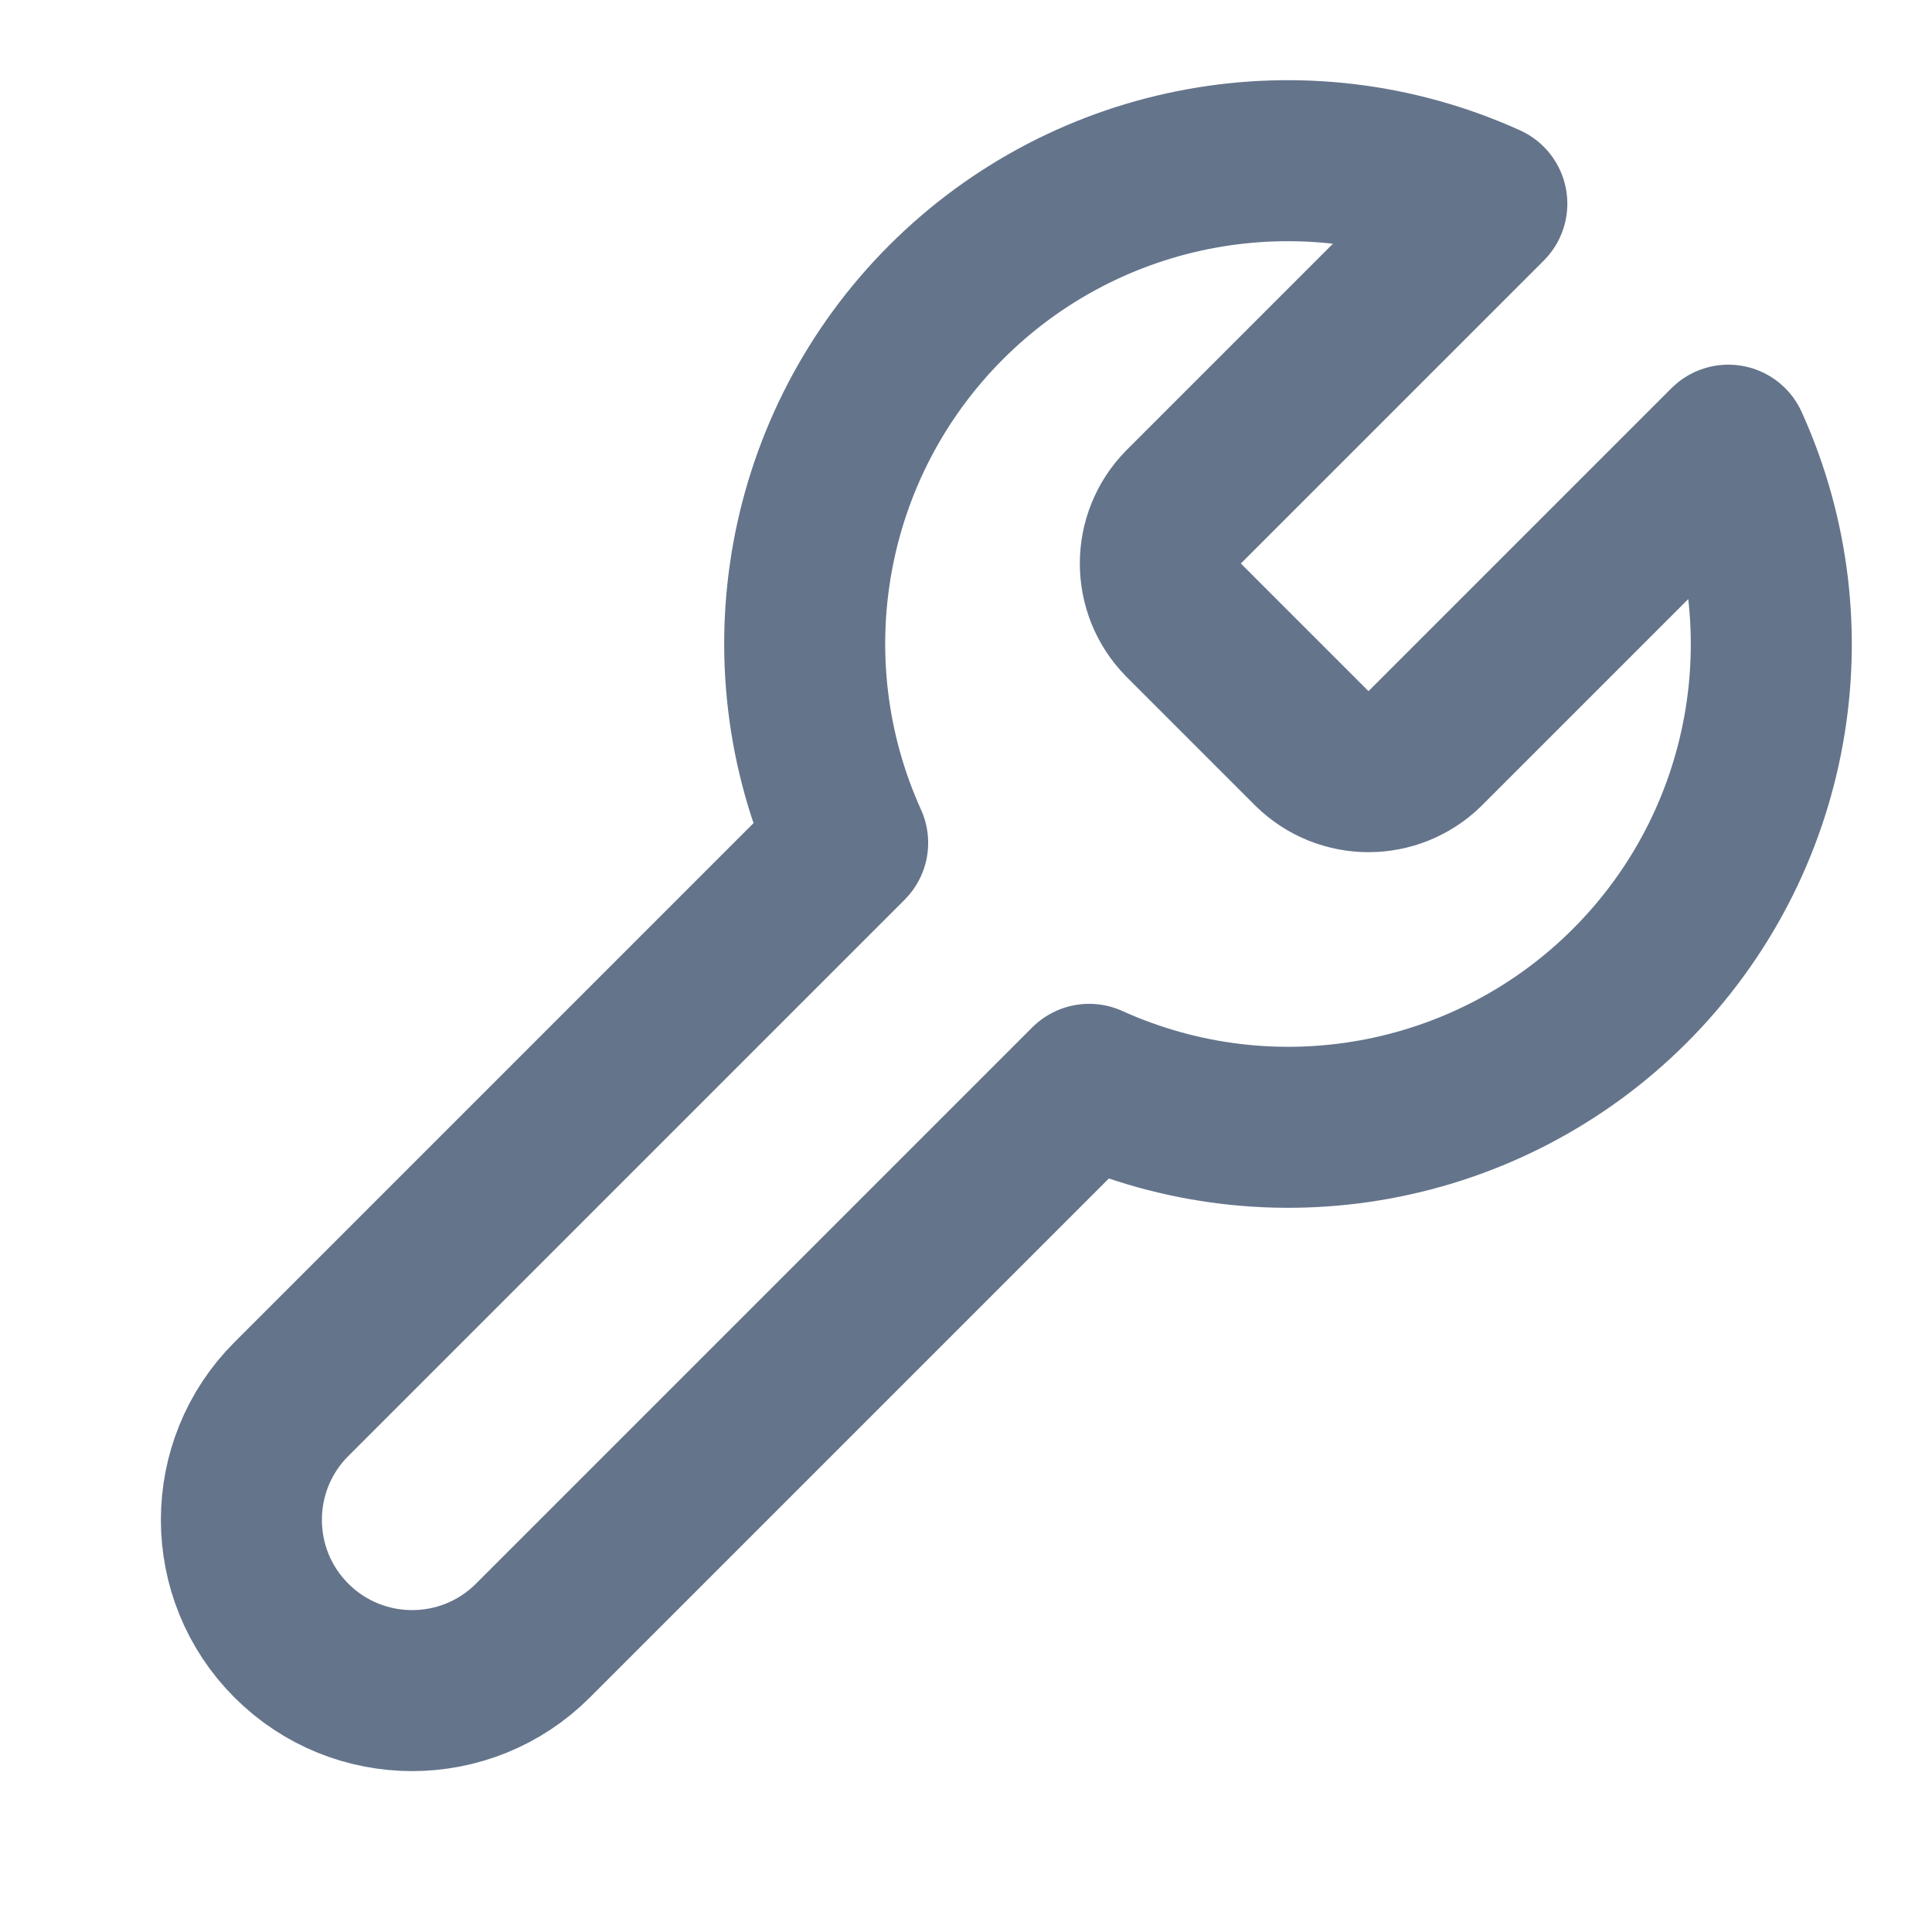
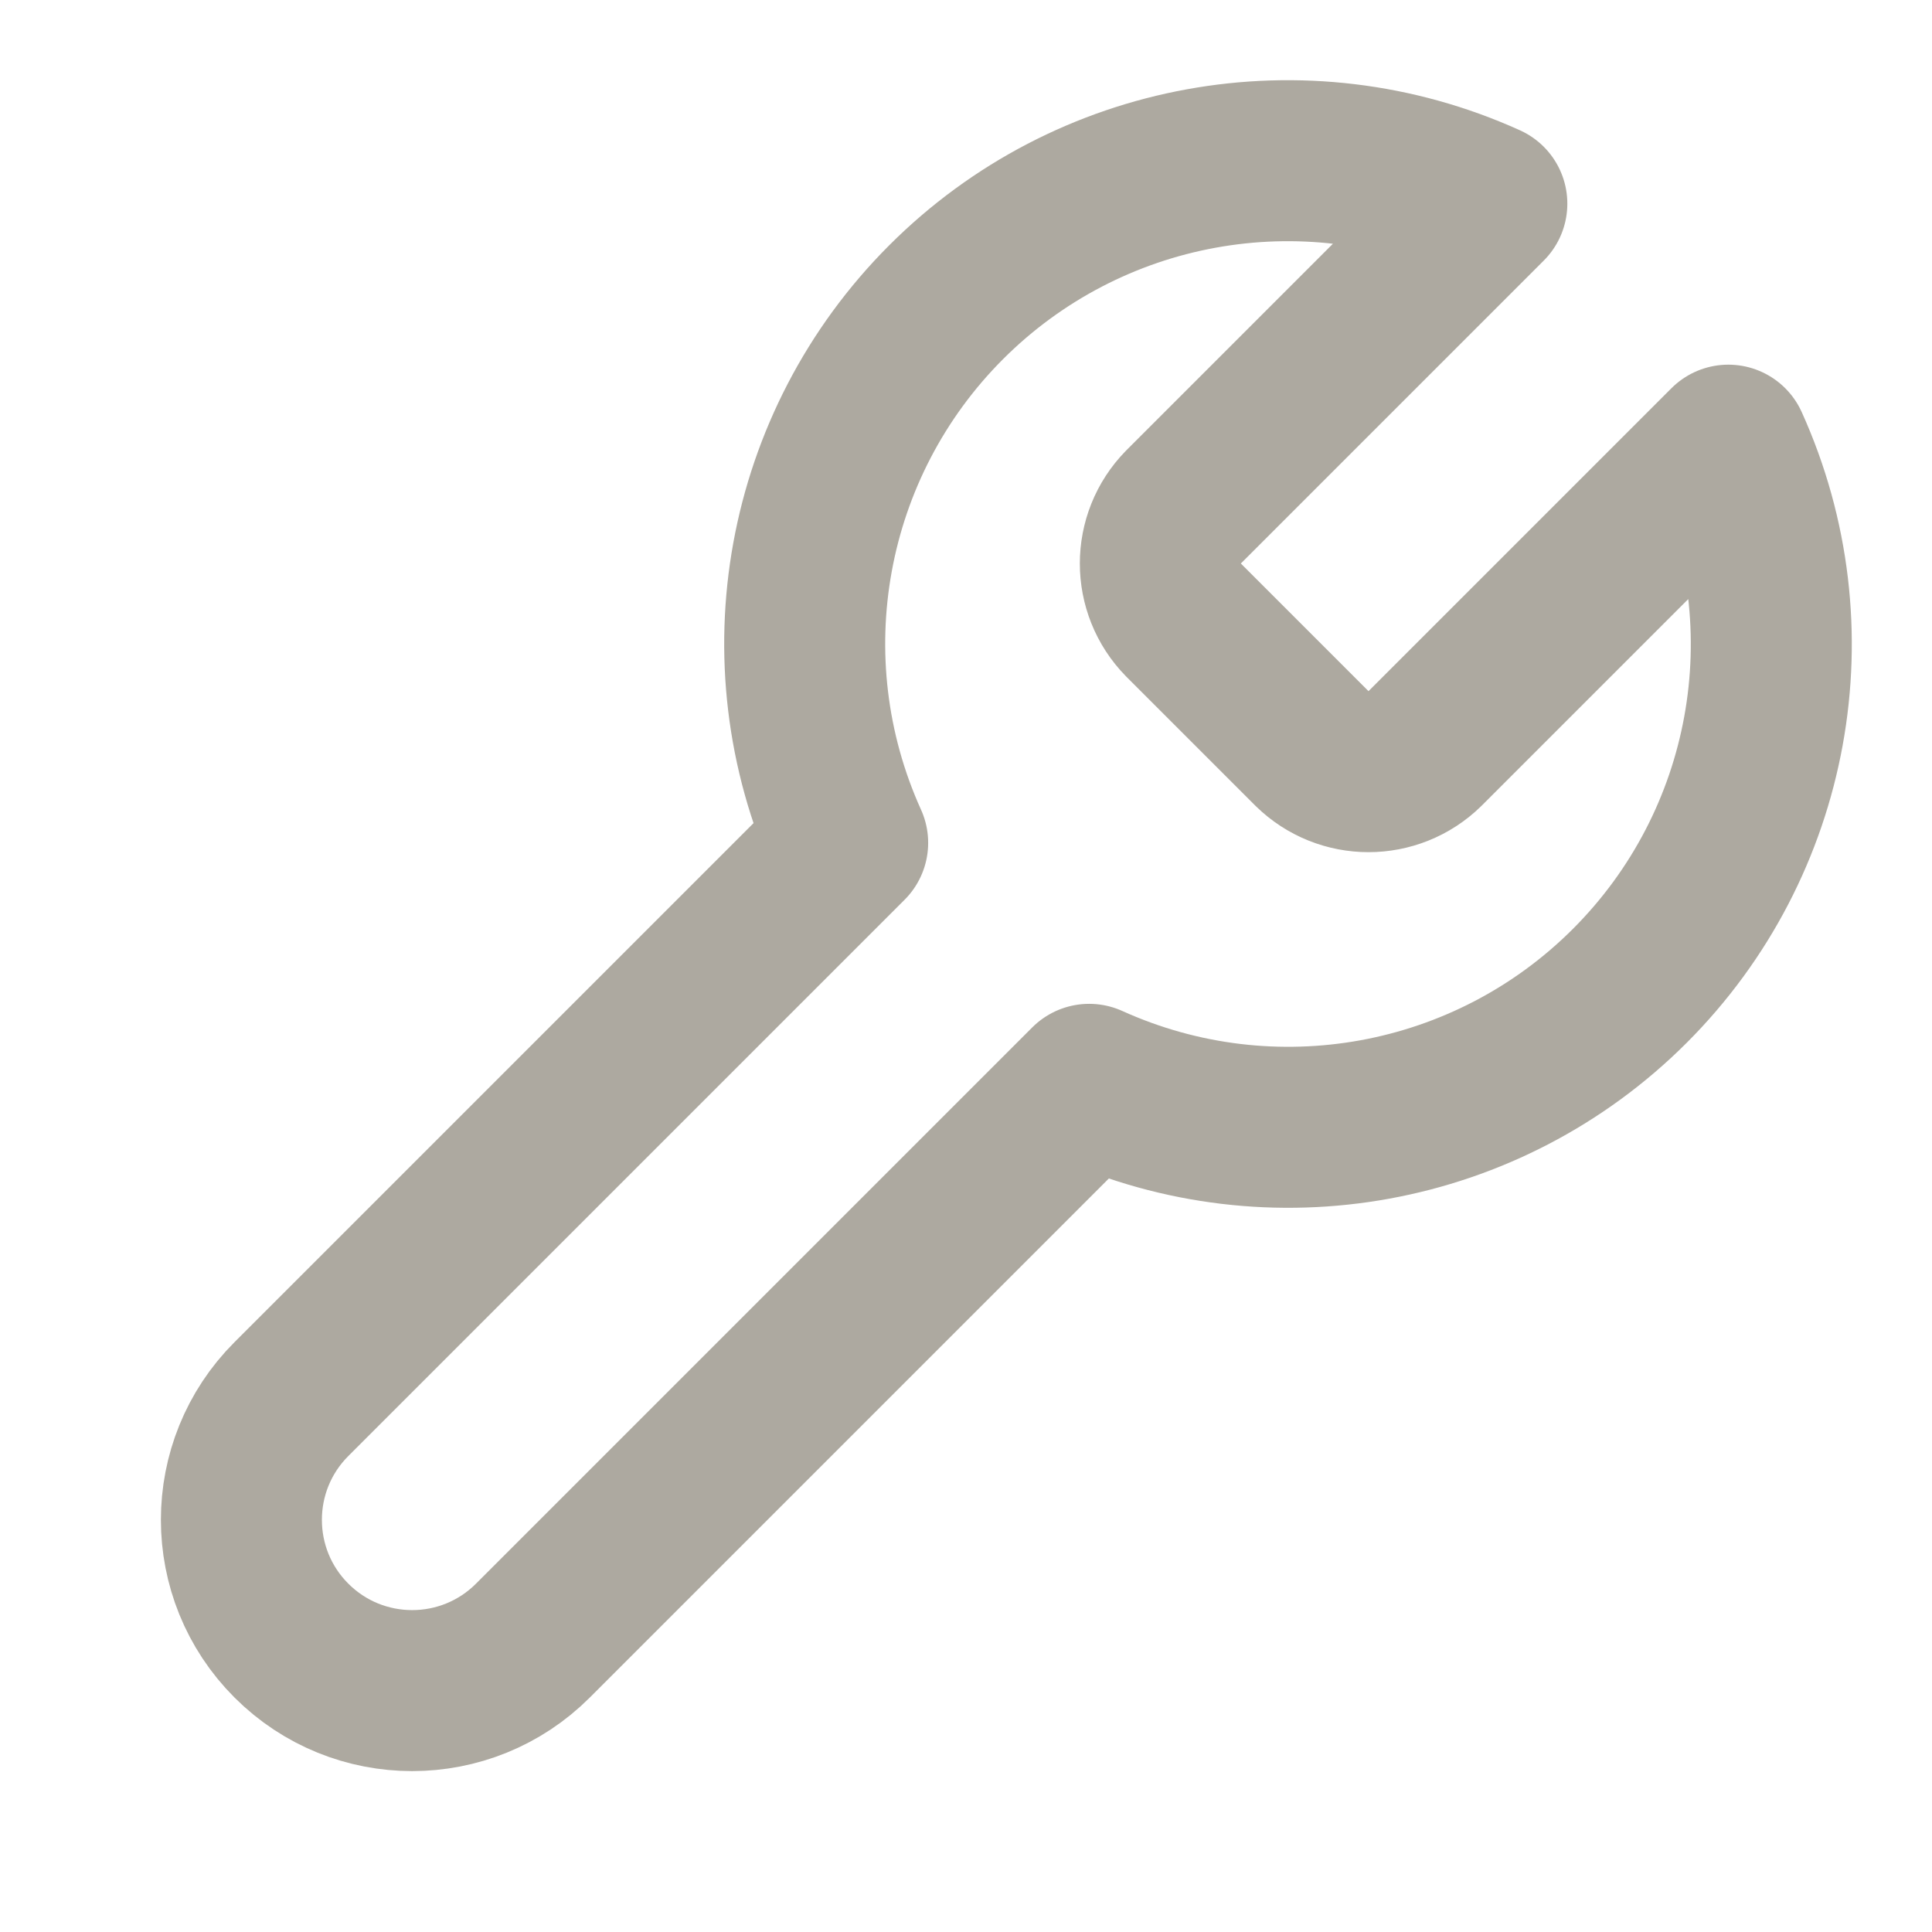
- <svg xmlns="http://www.w3.org/2000/svg" viewBox="0 0 24 24" width="24" height="24" fill="none" stroke="#64748B" stroke-width="2" stroke-linecap="round" stroke-linejoin="round">
+ <svg xmlns="http://www.w3.org/2000/svg" viewBox="0 0 24 24" width="24" height="24" fill="none" stroke="#ADA9A0" stroke-width="2" stroke-linecap="round" stroke-linejoin="round">
  <path d="M14.7 6.3a1 1 0 0 0 0 1.4l1.6 1.6a1 1 0 0 0 1.4 0l3.77-3.77a6 6 0 0 1-7.94 7.94l-6.91 6.91a2.12 2.12 0 0 1-3-3l6.91-6.91a6 6 0 0 1 7.94-7.94l-3.76 3.76z" />
</svg>
